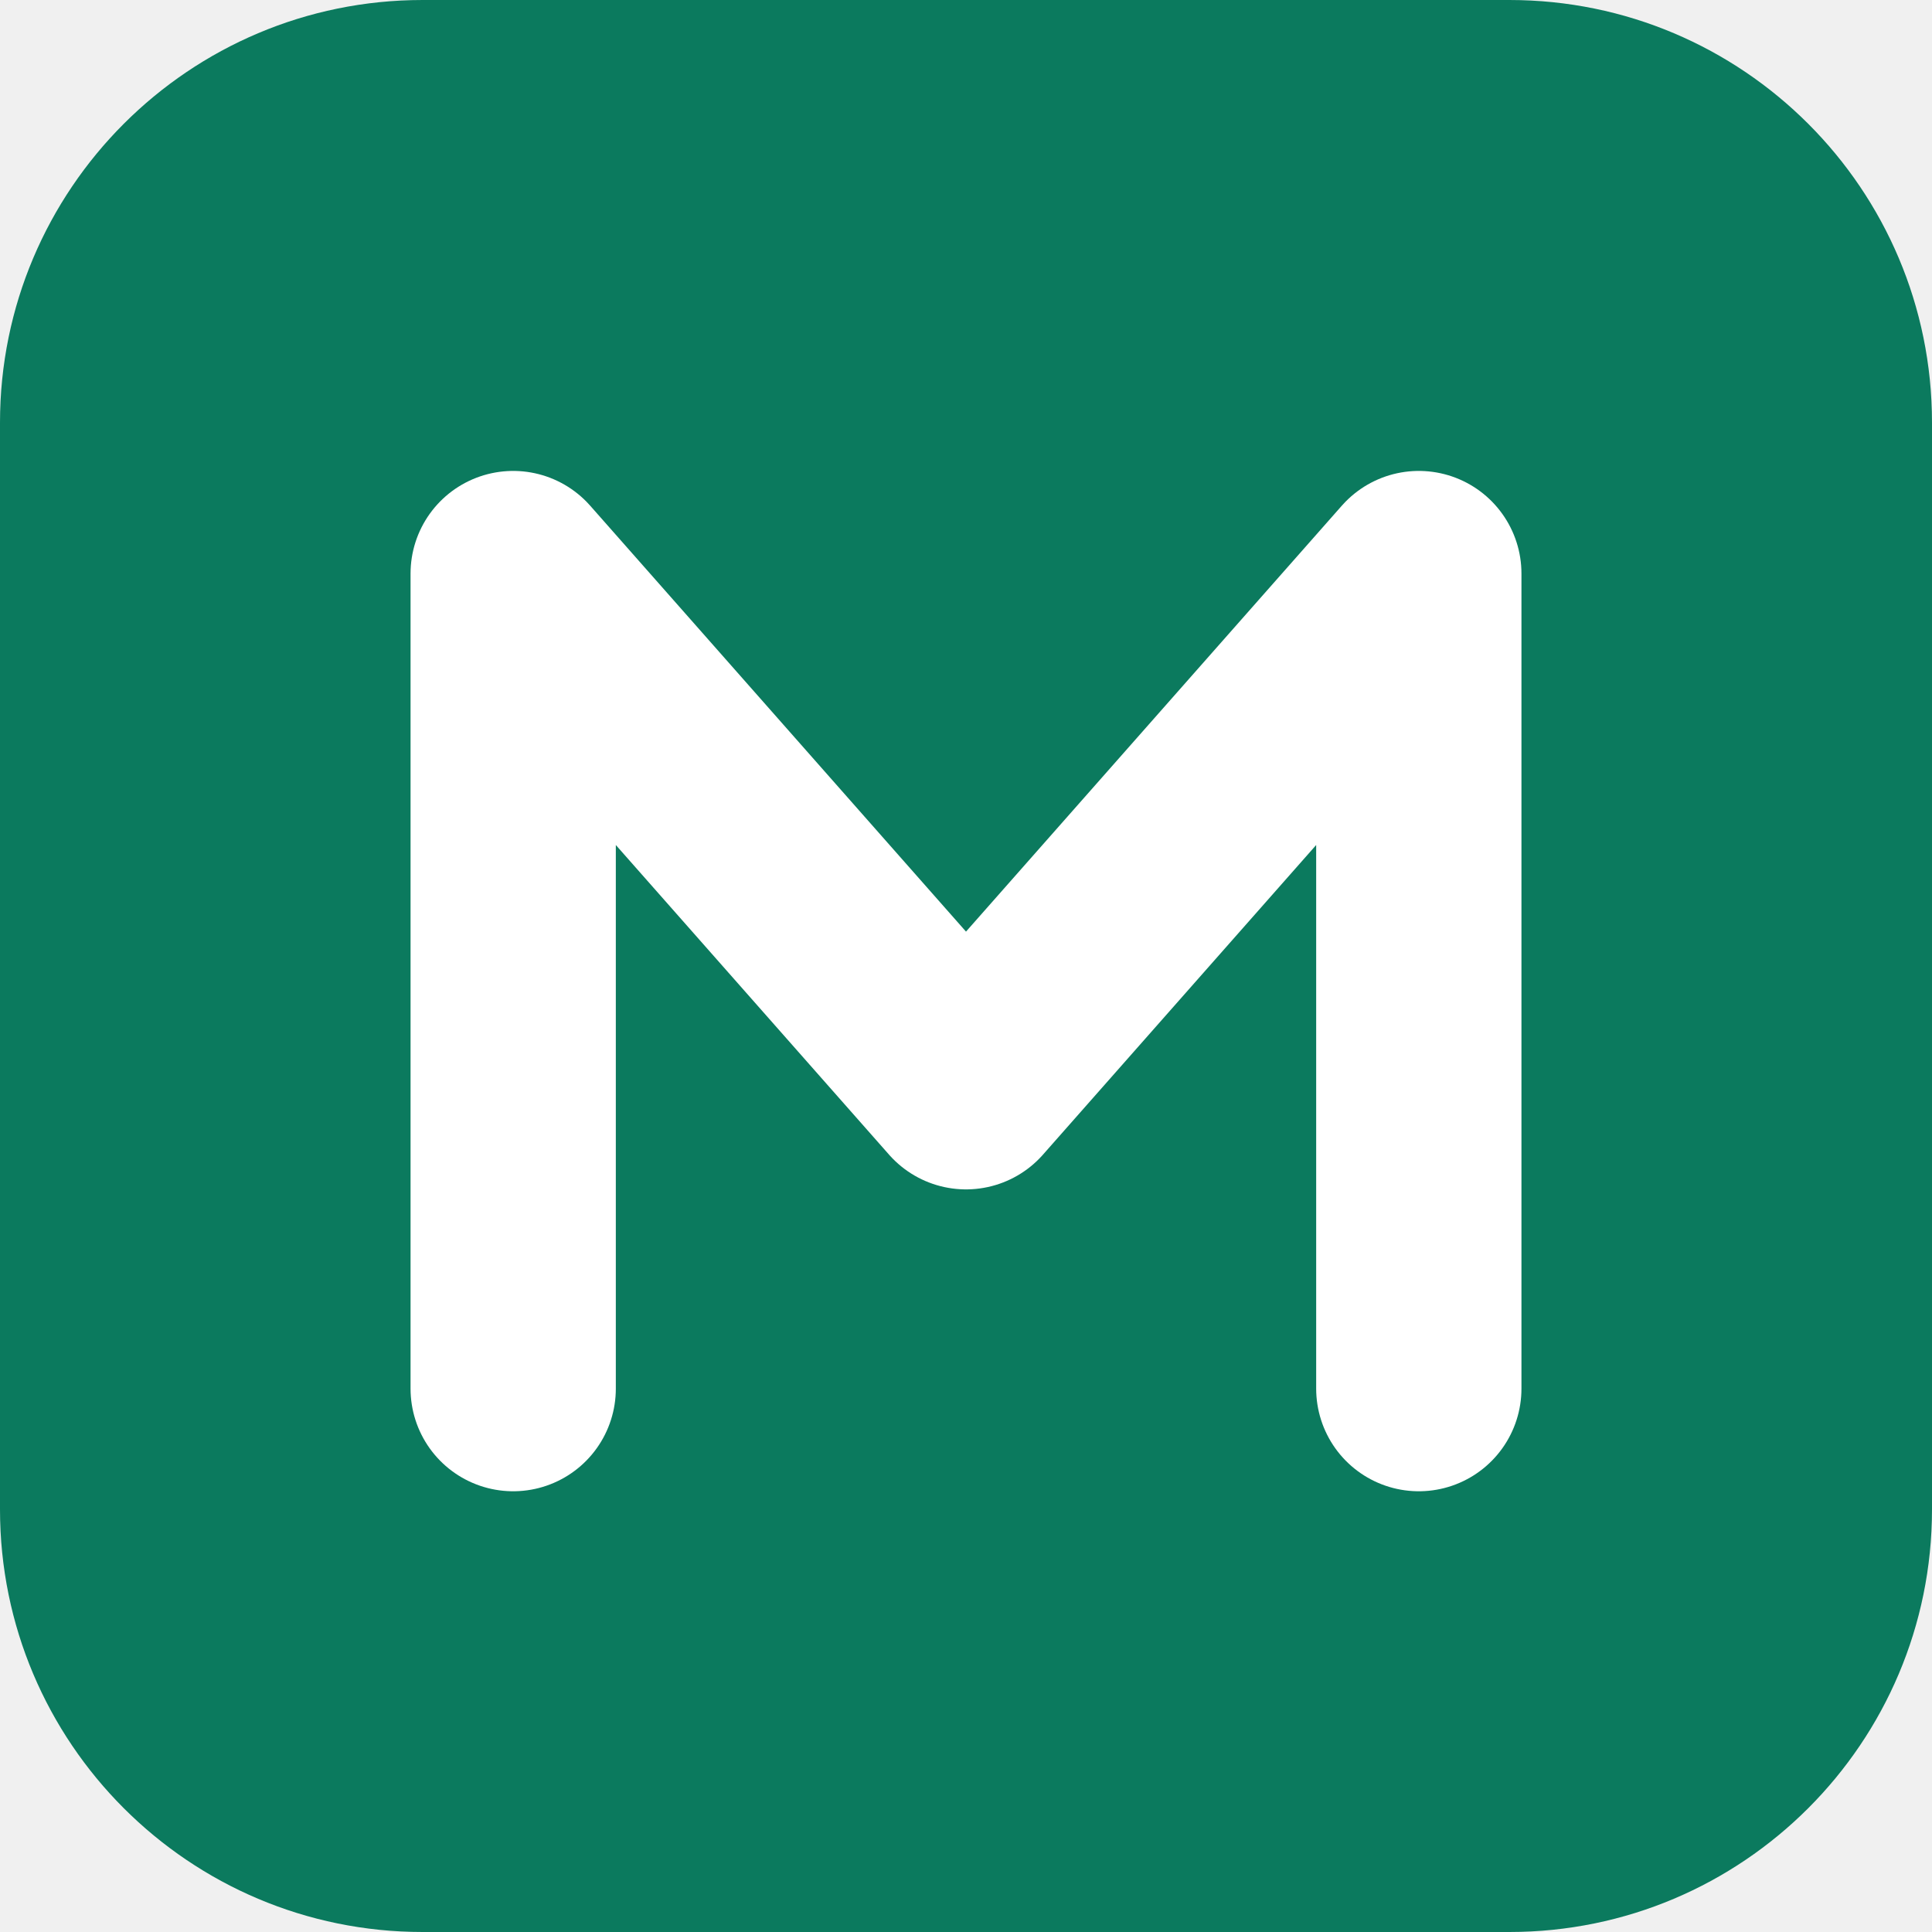
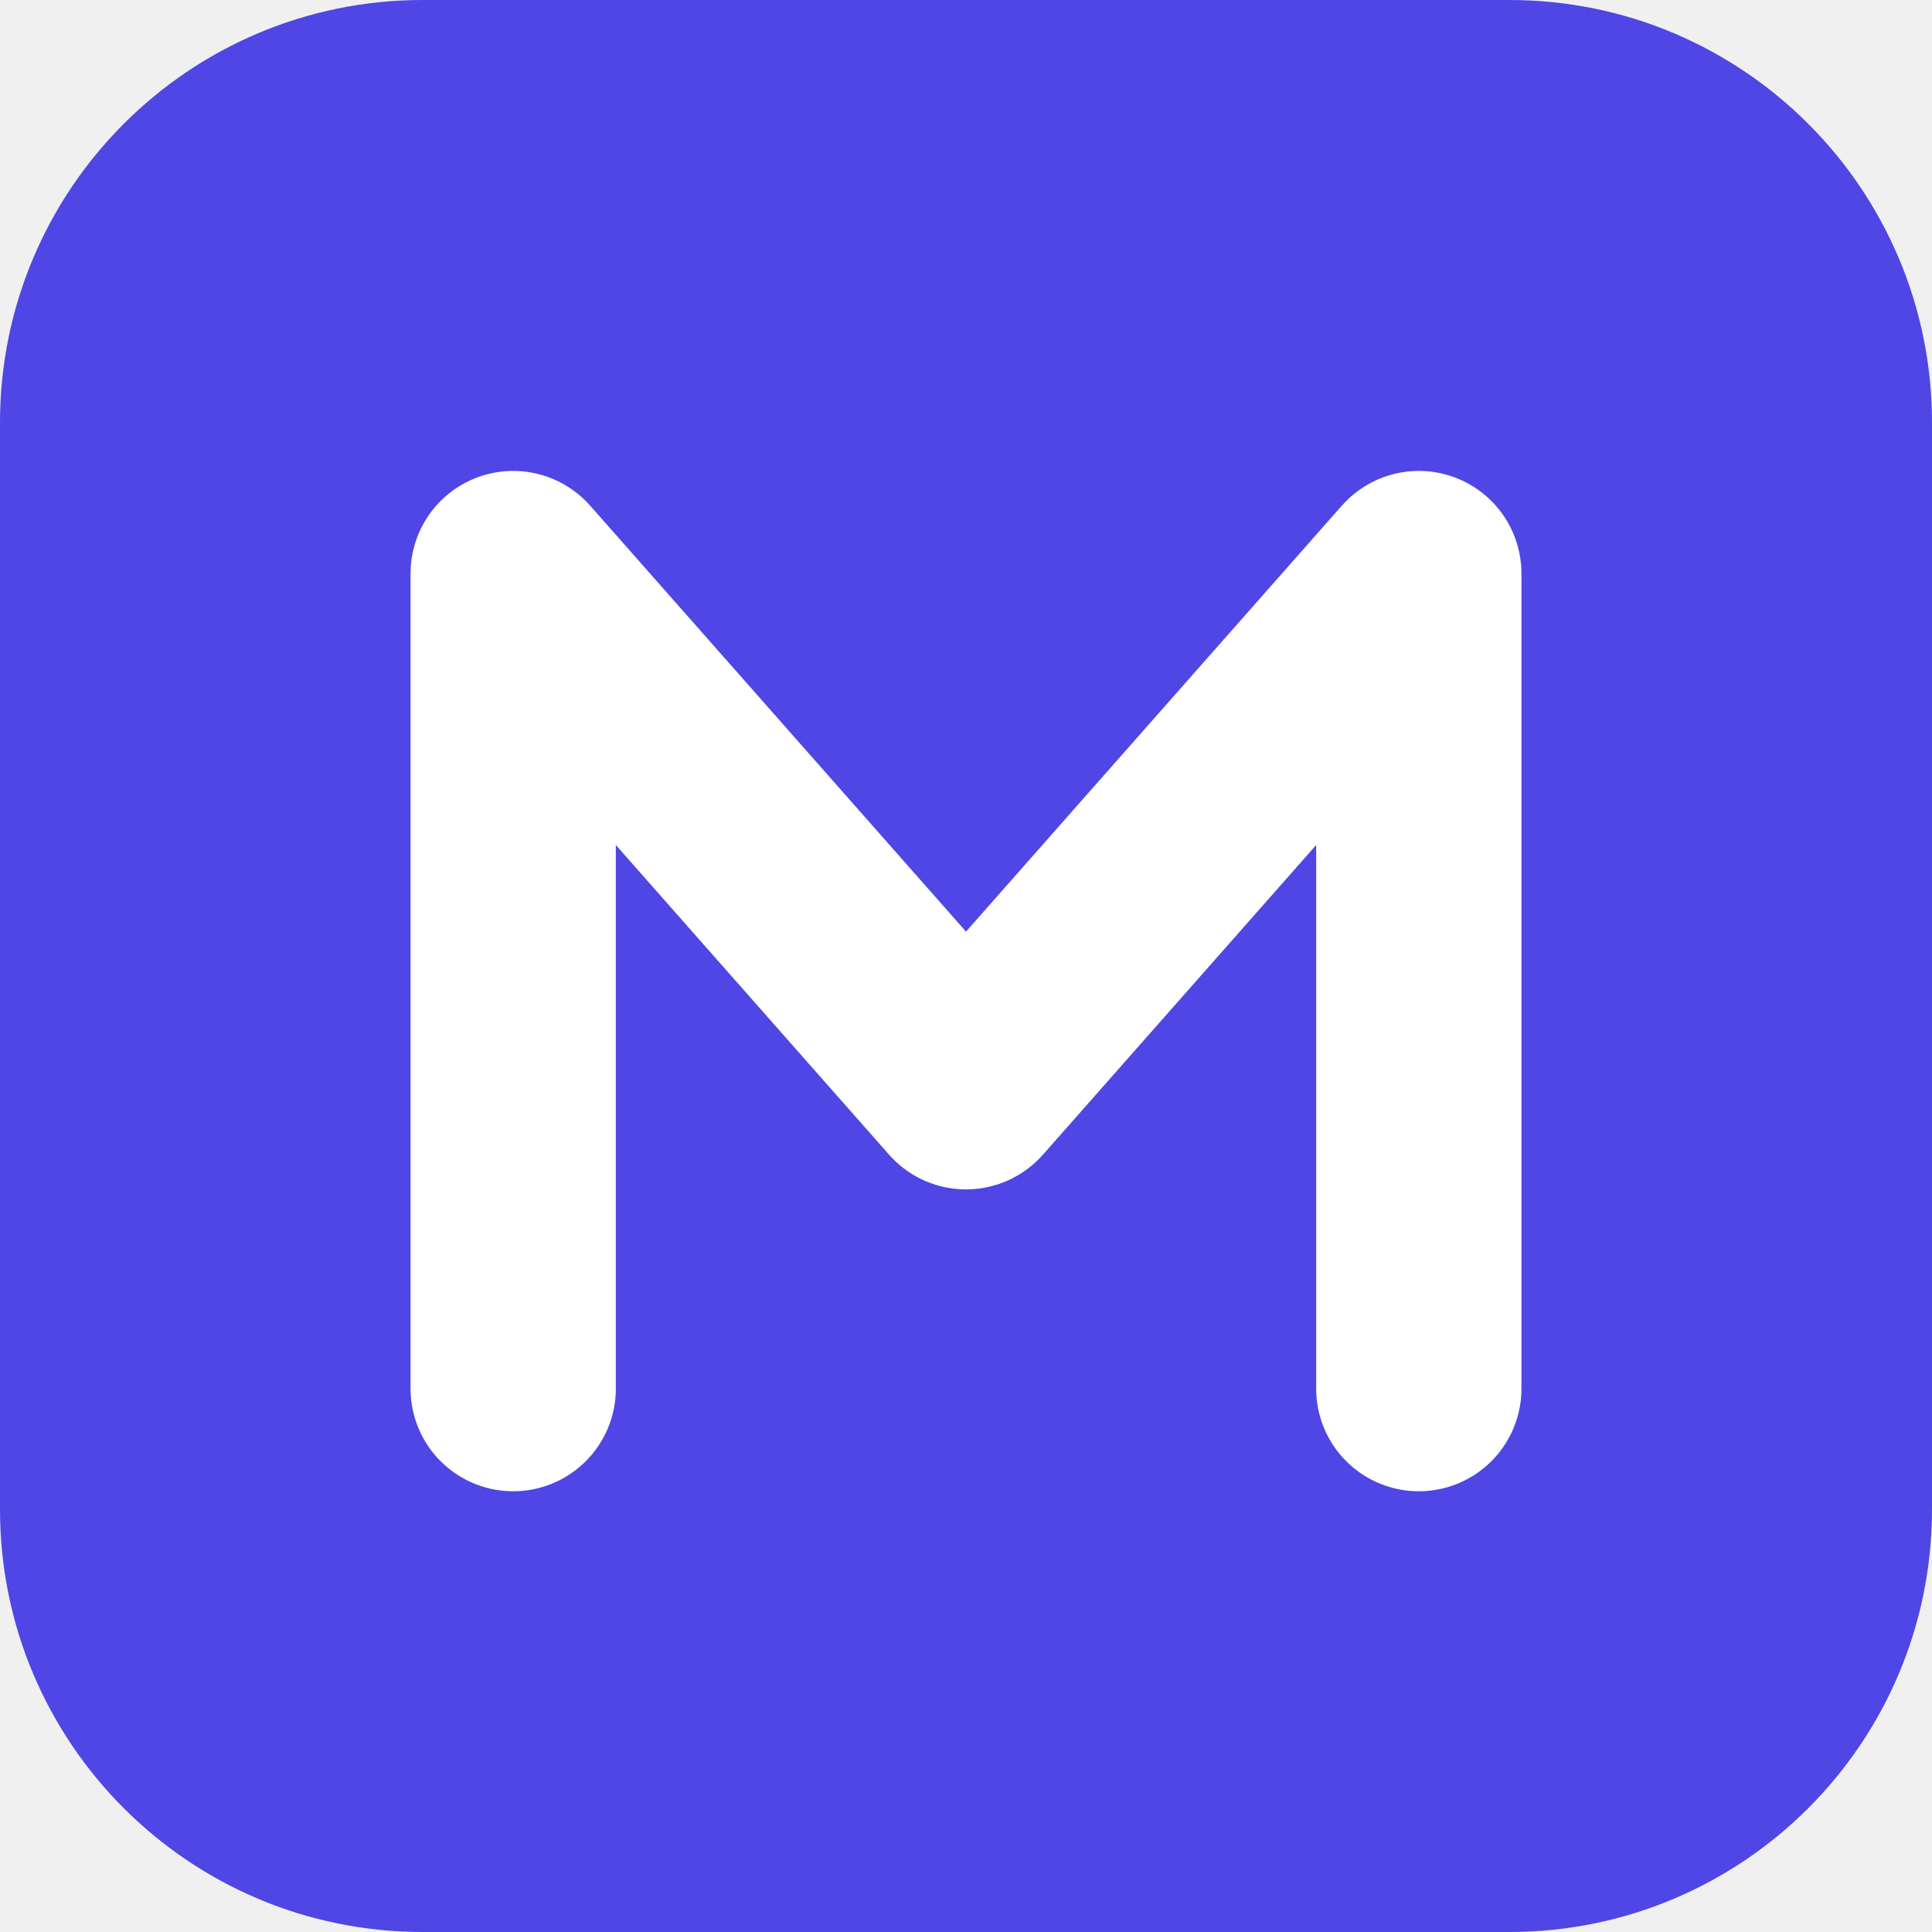
<svg xmlns="http://www.w3.org/2000/svg" viewBox="0 0 32 32">
-   <rect width="32" height="32" rx="7" fill="#0b7a5e" />
+   <rect width="32" height="32" rx="7" fill="#4f46e5" />
  <path d="M8.5 23V9.5l7.5 8.5 7.5-8.5V23" fill="none" stroke="#fff" stroke-width="3.4" stroke-linecap="round" stroke-linejoin="round" />
</svg>
